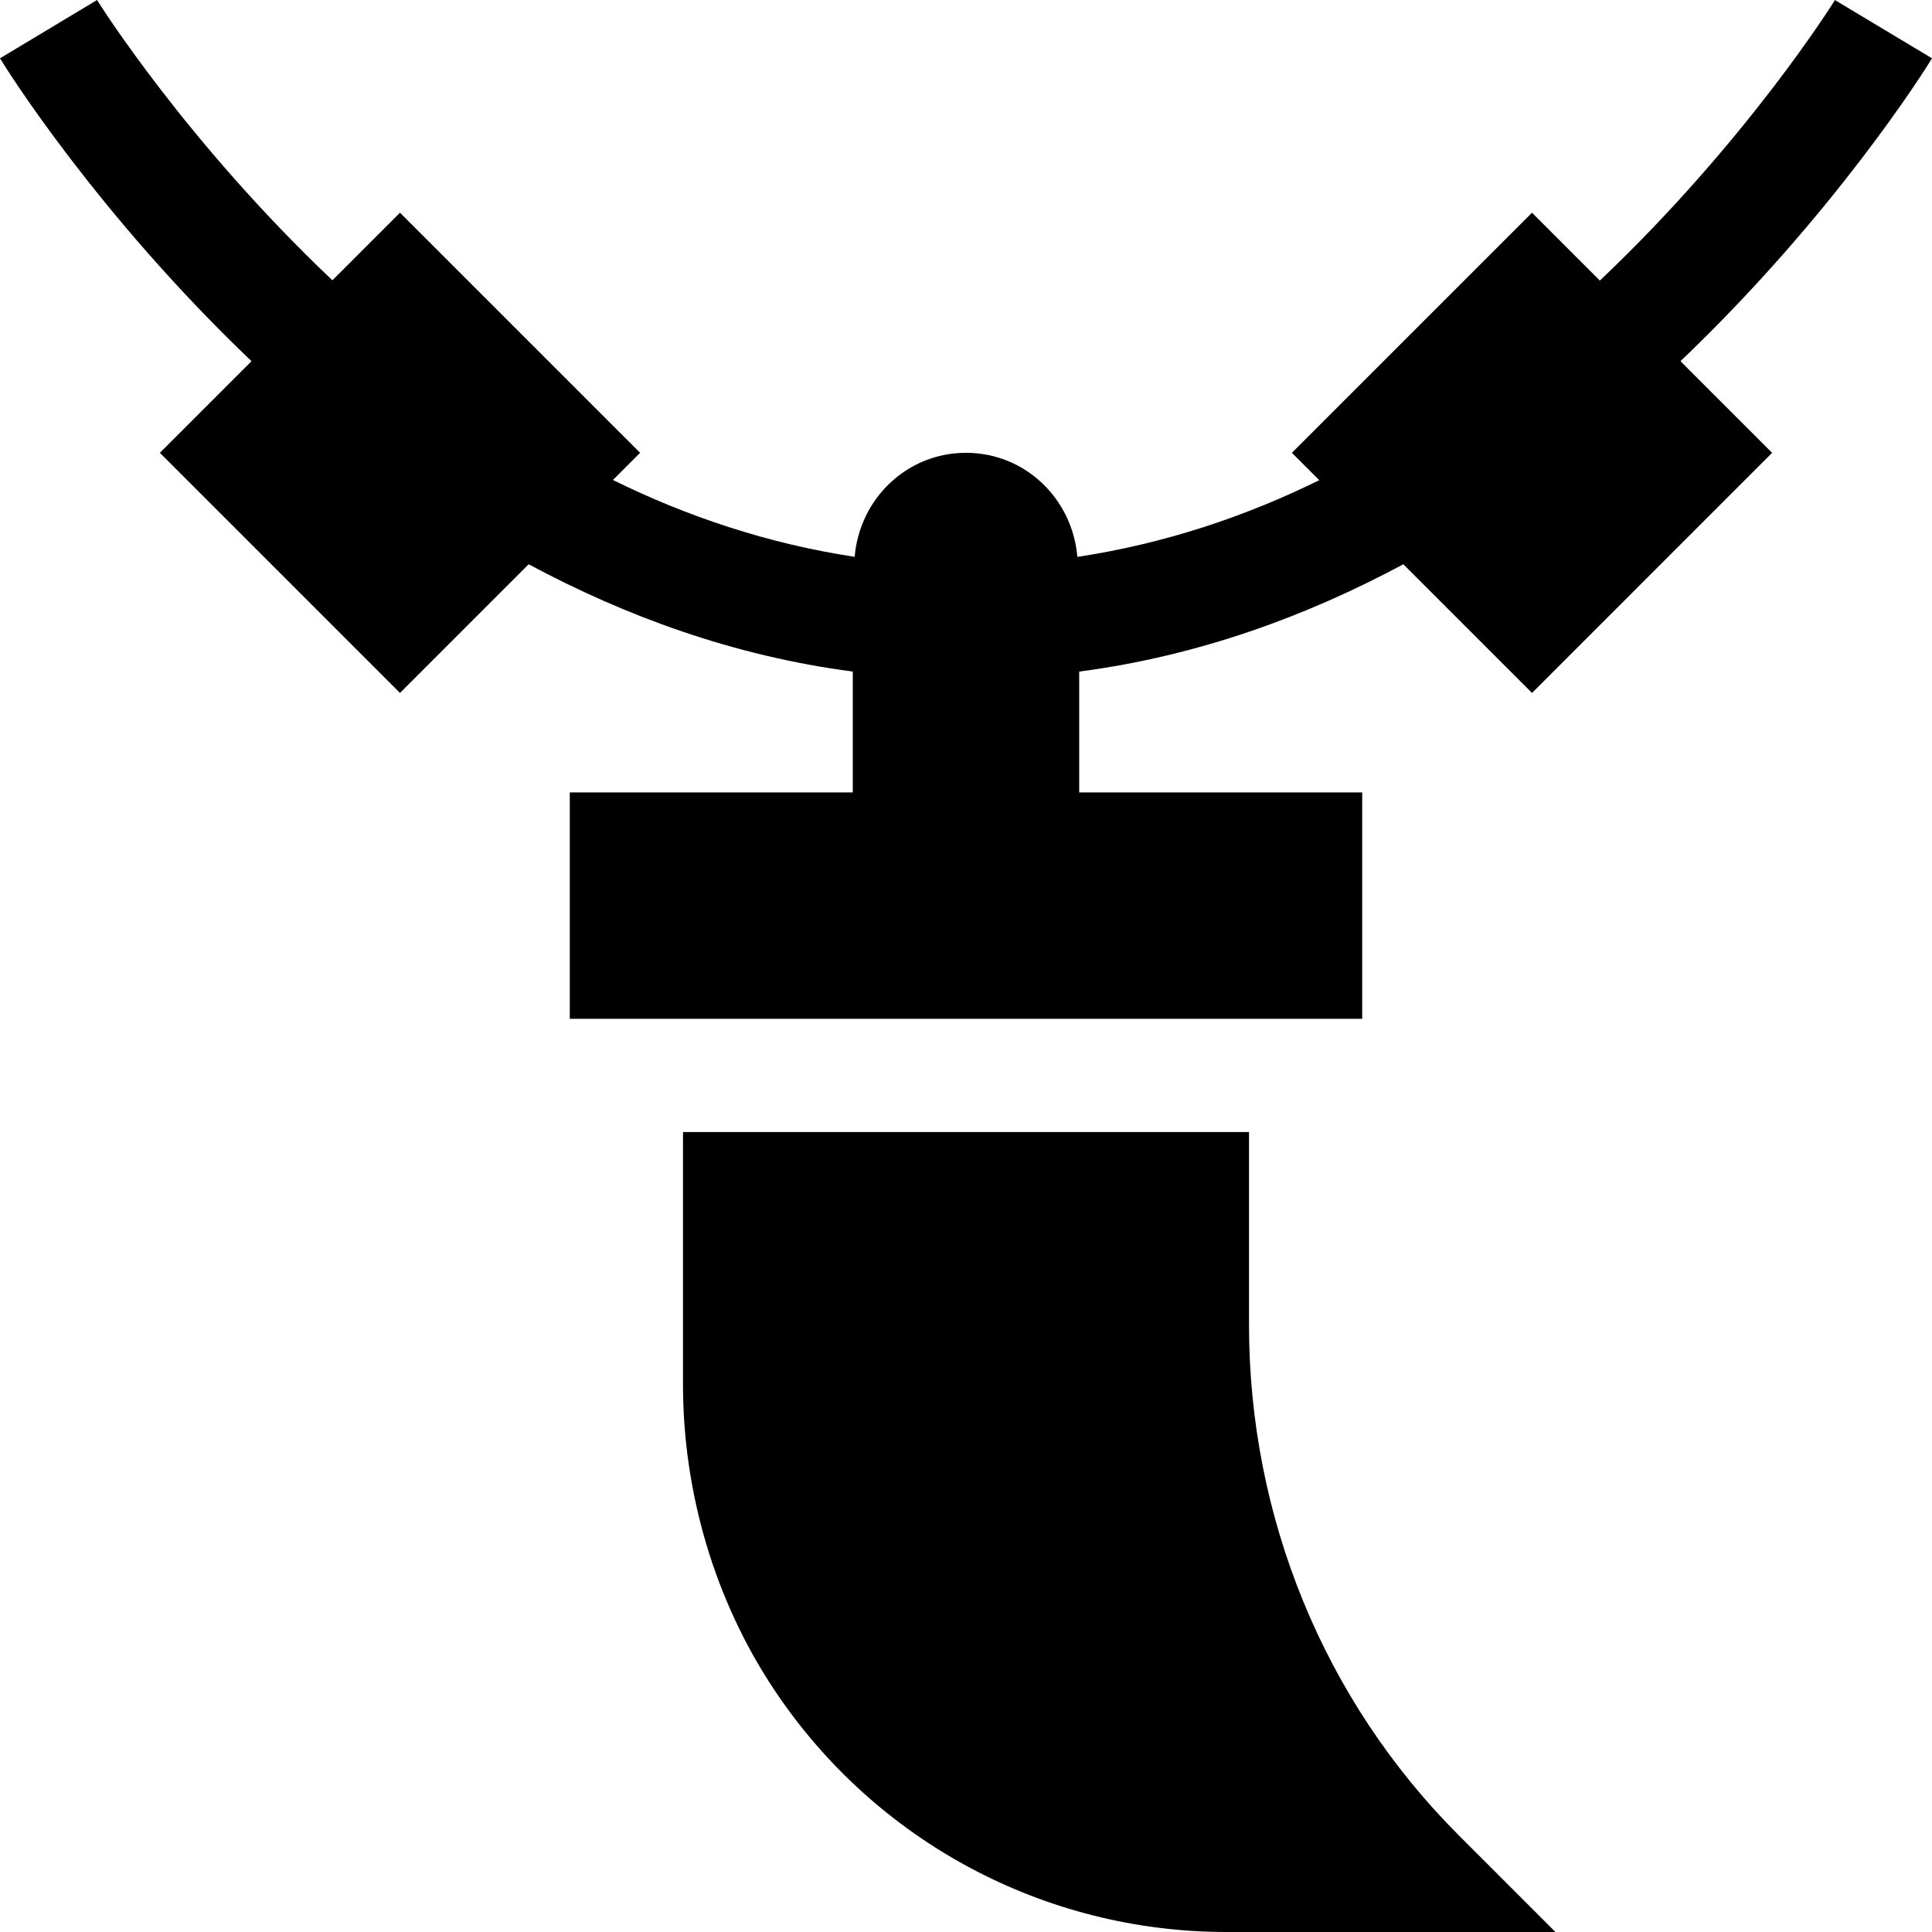
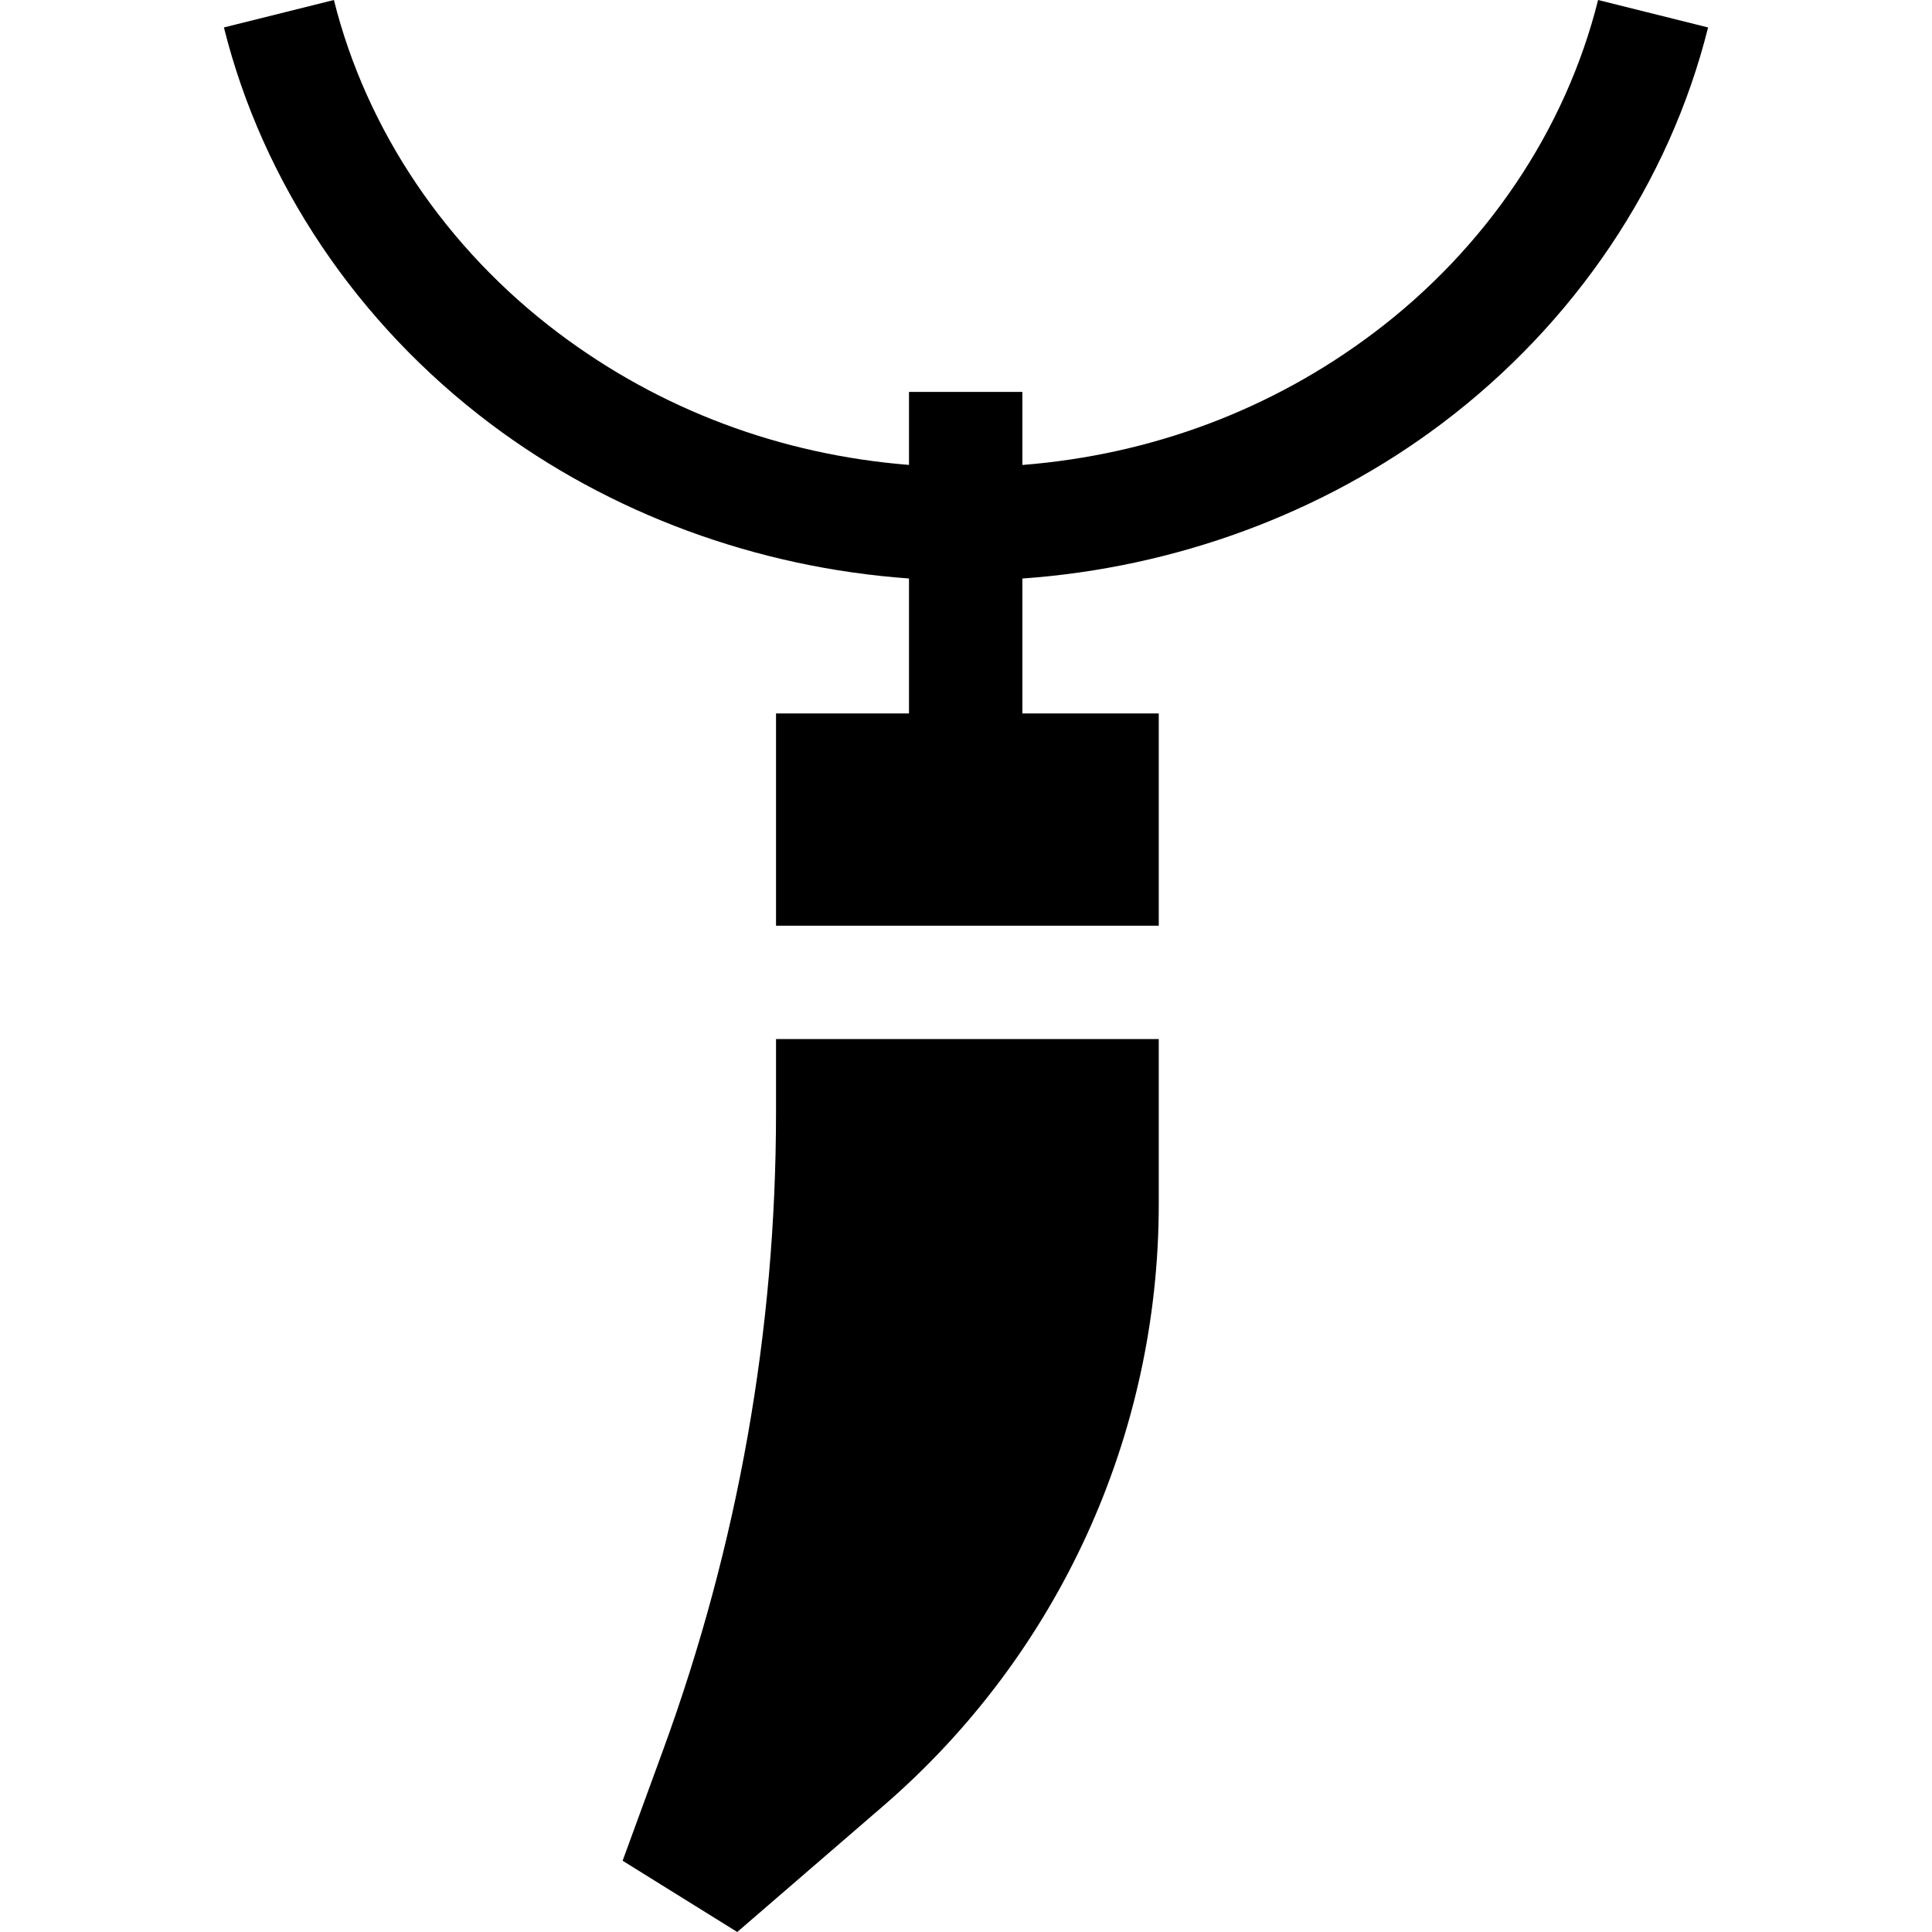
- <svg xmlns="http://www.w3.org/2000/svg" viewBox="0 0 512 512">
-   <path d="m423.984 74.352-17.984-17.984-63.633 63.633 7.25 7.25c-19.582 9.645-41.051 16.844-64.105 20.328-1.293-15.375-13.801-27.578-29.512-27.578-15.703 0-28.211 12.199-29.508 27.566-23.023-3.496-44.48-10.707-64.059-20.367l7.199-7.199-63.633-63.633-17.91 17.91c-38.938-36.895-61.949-73.566-62.367-74.277l-25.723 15.453c1.855 3.094 25.922 41.395 66.652 80.262l-24.285 24.285 63.633 63.633 34.098-34.098c25.578 13.711 54.195 24.285 85.902 28.438v32.027h-75v60h210v-60h-75v-32.027c31.707-4.152 60.324-14.727 85.902-28.438l34.098 34.098 63.633-63.633-24.285-24.285c40.73-38.867 64.797-77.168 66.652-80.262l-25.723-15.438c-.426.711-23.363 37.418-62.293 74.336zm0 0" />
-   <path d="m181 300v66.918c0 28.535 8.363 57.16 24.199 80.922 26.777 40.18 71.602 64.16 119.883 64.16h87.129l-25.605-25.605c-35.859-35.859-55.605-84.539-55.605-135.254v-51.141zm0 0" />
+ <svg xmlns="http://www.w3.org/2000/svg" id="Capa_1" enable-background="new 0 0 511.253 511.253" height="512" viewBox="0 0 511.253 511.253" width="512">
+   <g>
+     <path d="m422.892 0c-8.602 34.466-29.716 65.774-59.454 88.159-26.933 20.273-58.795 32.195-92.896 34.883v-19.338h-30v19.323c-34.037-2.714-65.838-14.628-92.727-34.868-29.738-22.385-50.853-53.693-59.454-88.159l-29.108 7.264c10.262 41.116 35.306 78.357 70.52 104.864 31.62 23.801 70.475 38.082 110.769 40.951v35.715h-35.188v56.166h101.281v-56.166h-36.093v-35.703c40.355-2.842 79.274-17.129 110.938-40.963 35.214-26.507 60.258-63.748 70.52-104.864z" />
+     <path d="m205.354 294.305c0 57.758-10.054 114.549-29.883 168.795l-10.71 29.295 30.334 18.857 38.638-33.356c46.331-39.996 72.902-98.039 72.902-159.244v-43.692h-101.281z" />
+   </g>
</svg>
